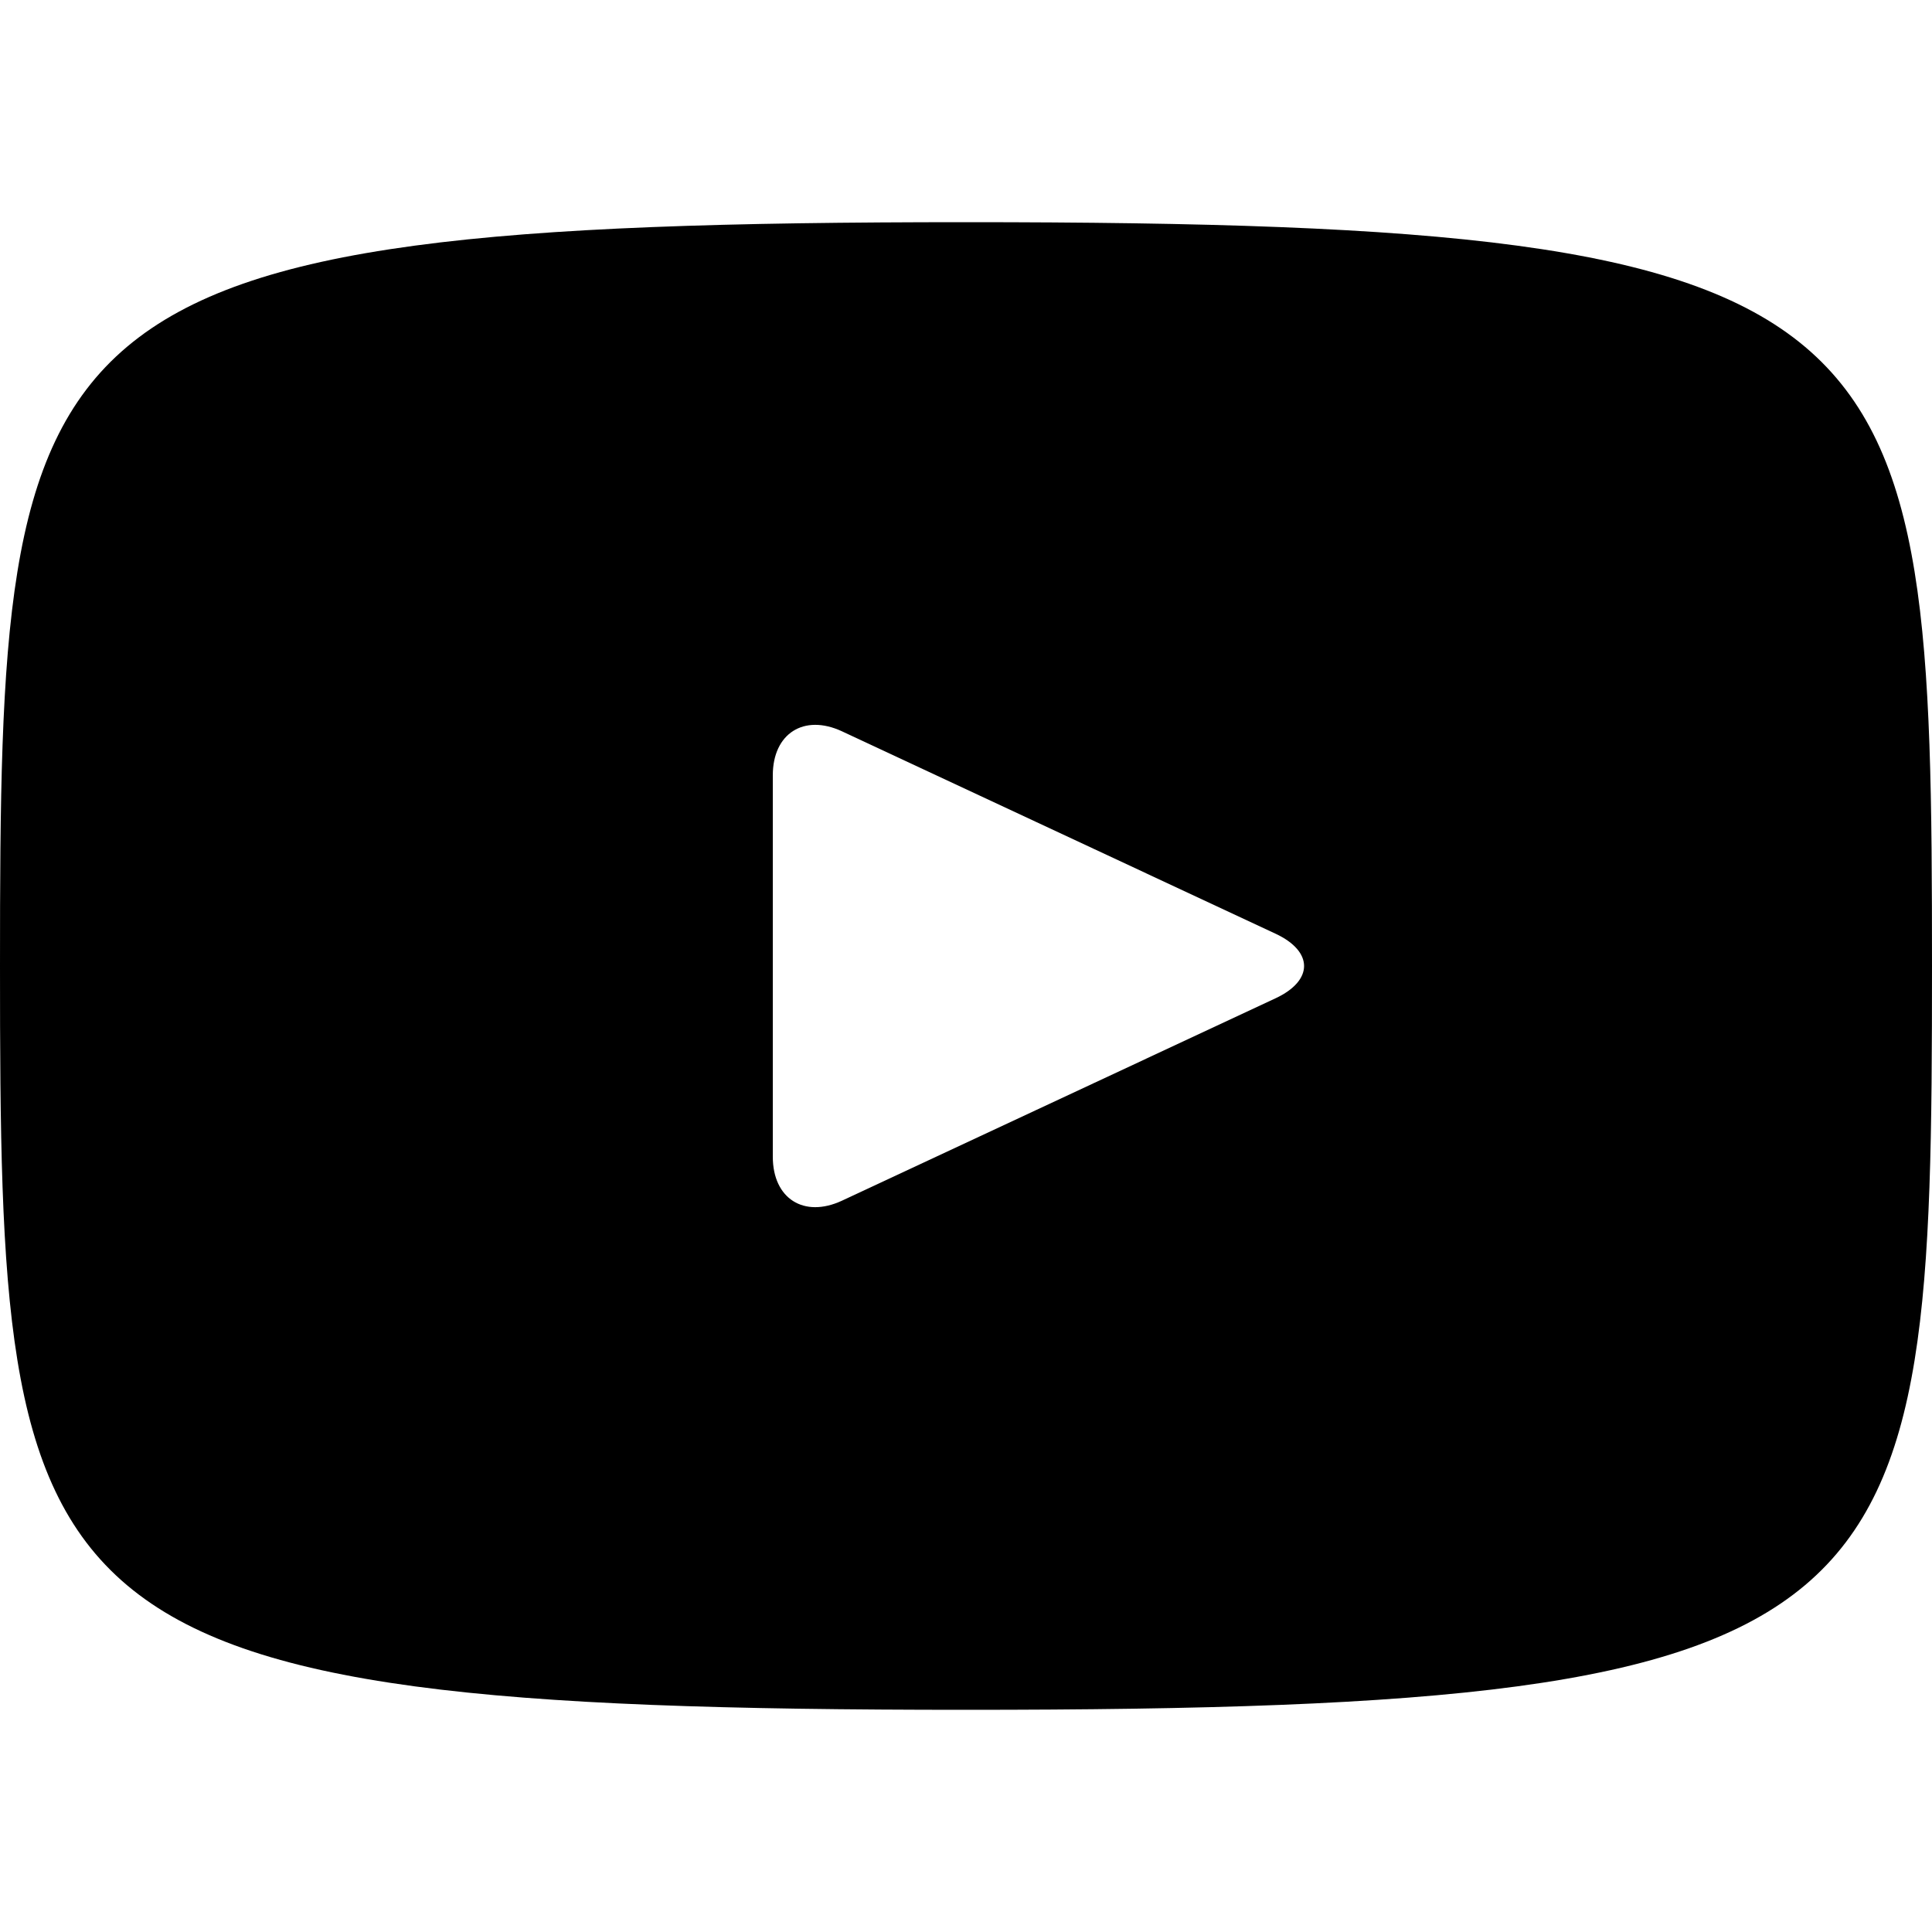
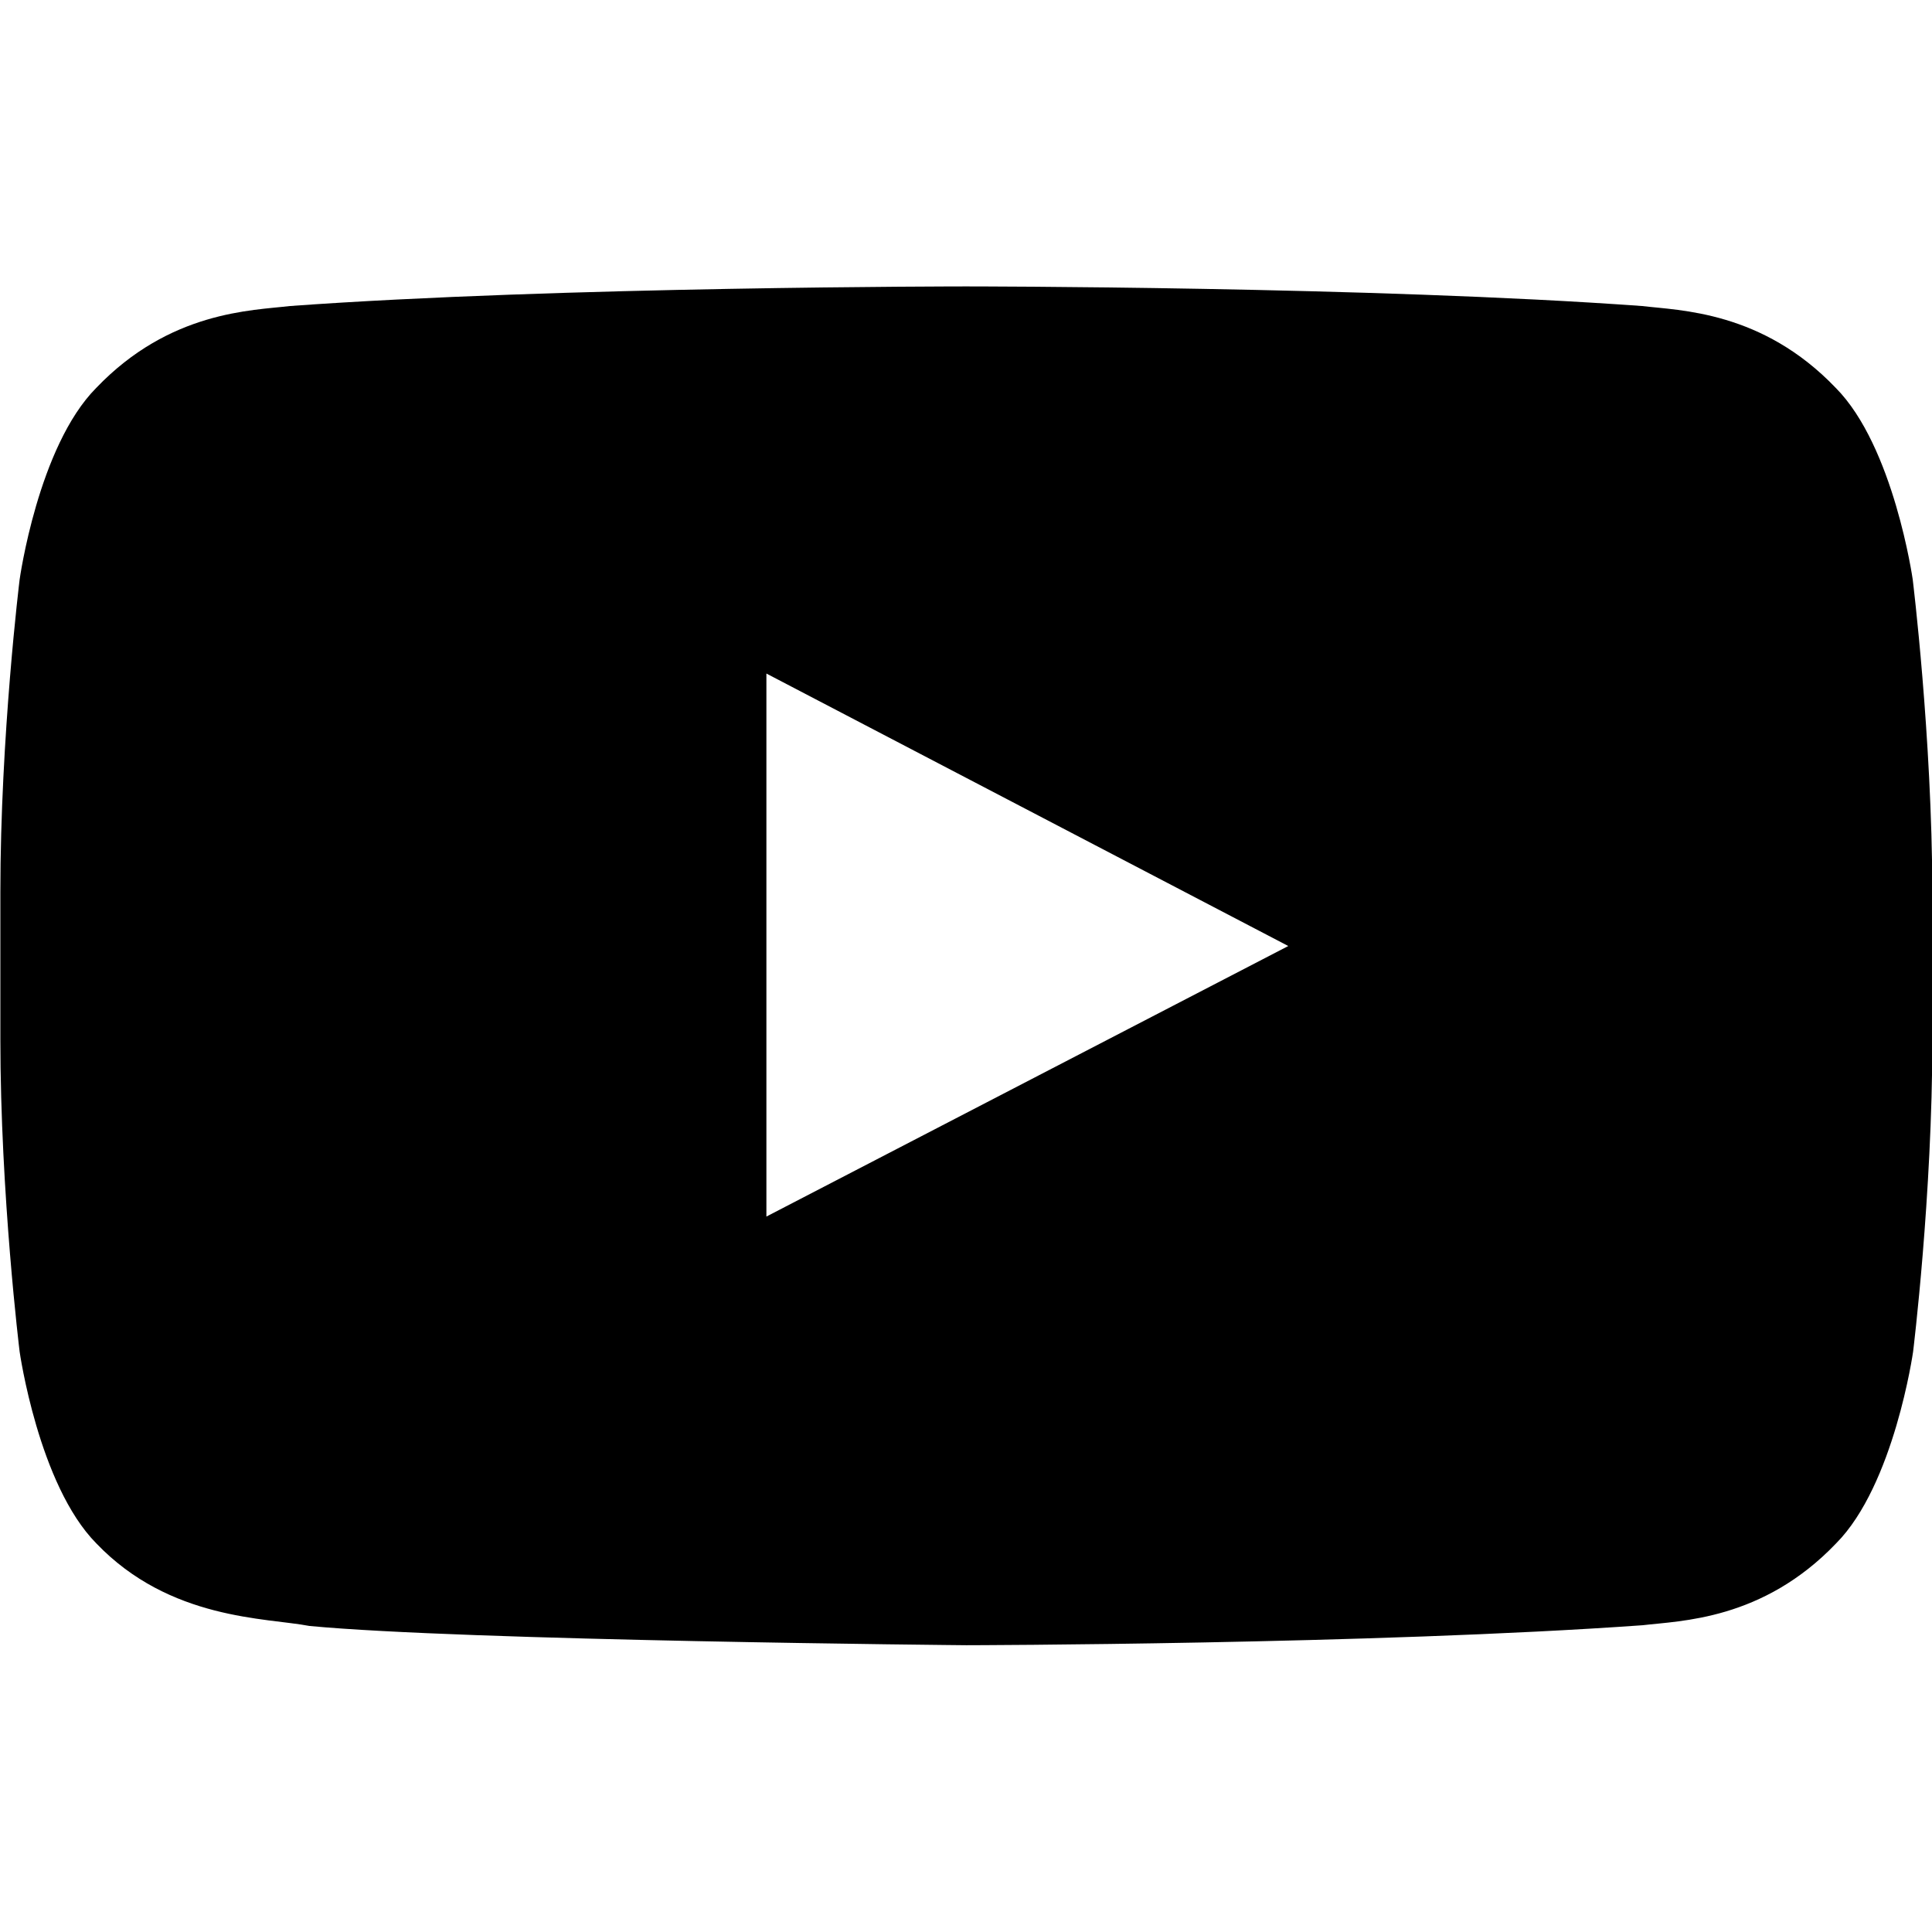
- <svg xmlns="http://www.w3.org/2000/svg" version="1.1" width="20" height="20" viewBox="0 0 20 20">
-   <path d="M10 2.3c-9.828 0-10 0.874-10 7.7s0.172 7.7 10 7.7 10-0.874 10-7.7-0.172-7.7-10-7.7zM13.205 10.334l-4.49 2.096c-0.393 0.182-0.715-0.022-0.715-0.456v-3.948c0-0.433 0.322-0.638 0.715-0.456l4.49 2.096c0.393 0.184 0.393 0.484 0 0.668z" />
+ <svg xmlns="http://www.w3.org/2000/svg" version="1.1" width="32" height="32" viewBox="0 0 32 32">
+   <path d="M31.681 9.6c0 0-0.313-2.206-1.275-3.175-1.219-1.275-2.581-1.281-3.206-1.356-4.475-0.325-11.194-0.325-11.194-0.325h-0.012c0 0-6.719 0-11.194 0.325-0.625 0.075-1.987 0.081-3.206 1.356-0.963 0.969-1.269 3.175-1.269 3.175s-0.319 2.588-0.319 5.181v2.425c0 2.587 0.319 5.181 0.319 5.181s0.313 2.206 1.269 3.175c1.219 1.275 2.819 1.231 3.531 1.369 2.563 0.244 10.881 0.319 10.881 0.319s6.725-0.012 11.2-0.331c0.625-0.075 1.988-0.081 3.206-1.356 0.962-0.969 1.275-3.175 1.275-3.175s0.319-2.587 0.319-5.181v-2.425c-0.006-2.588-0.325-5.181-0.325-5.181zM12.694 20.15v-8.994l8.644 4.513-8.644 4.481z" />
</svg>
